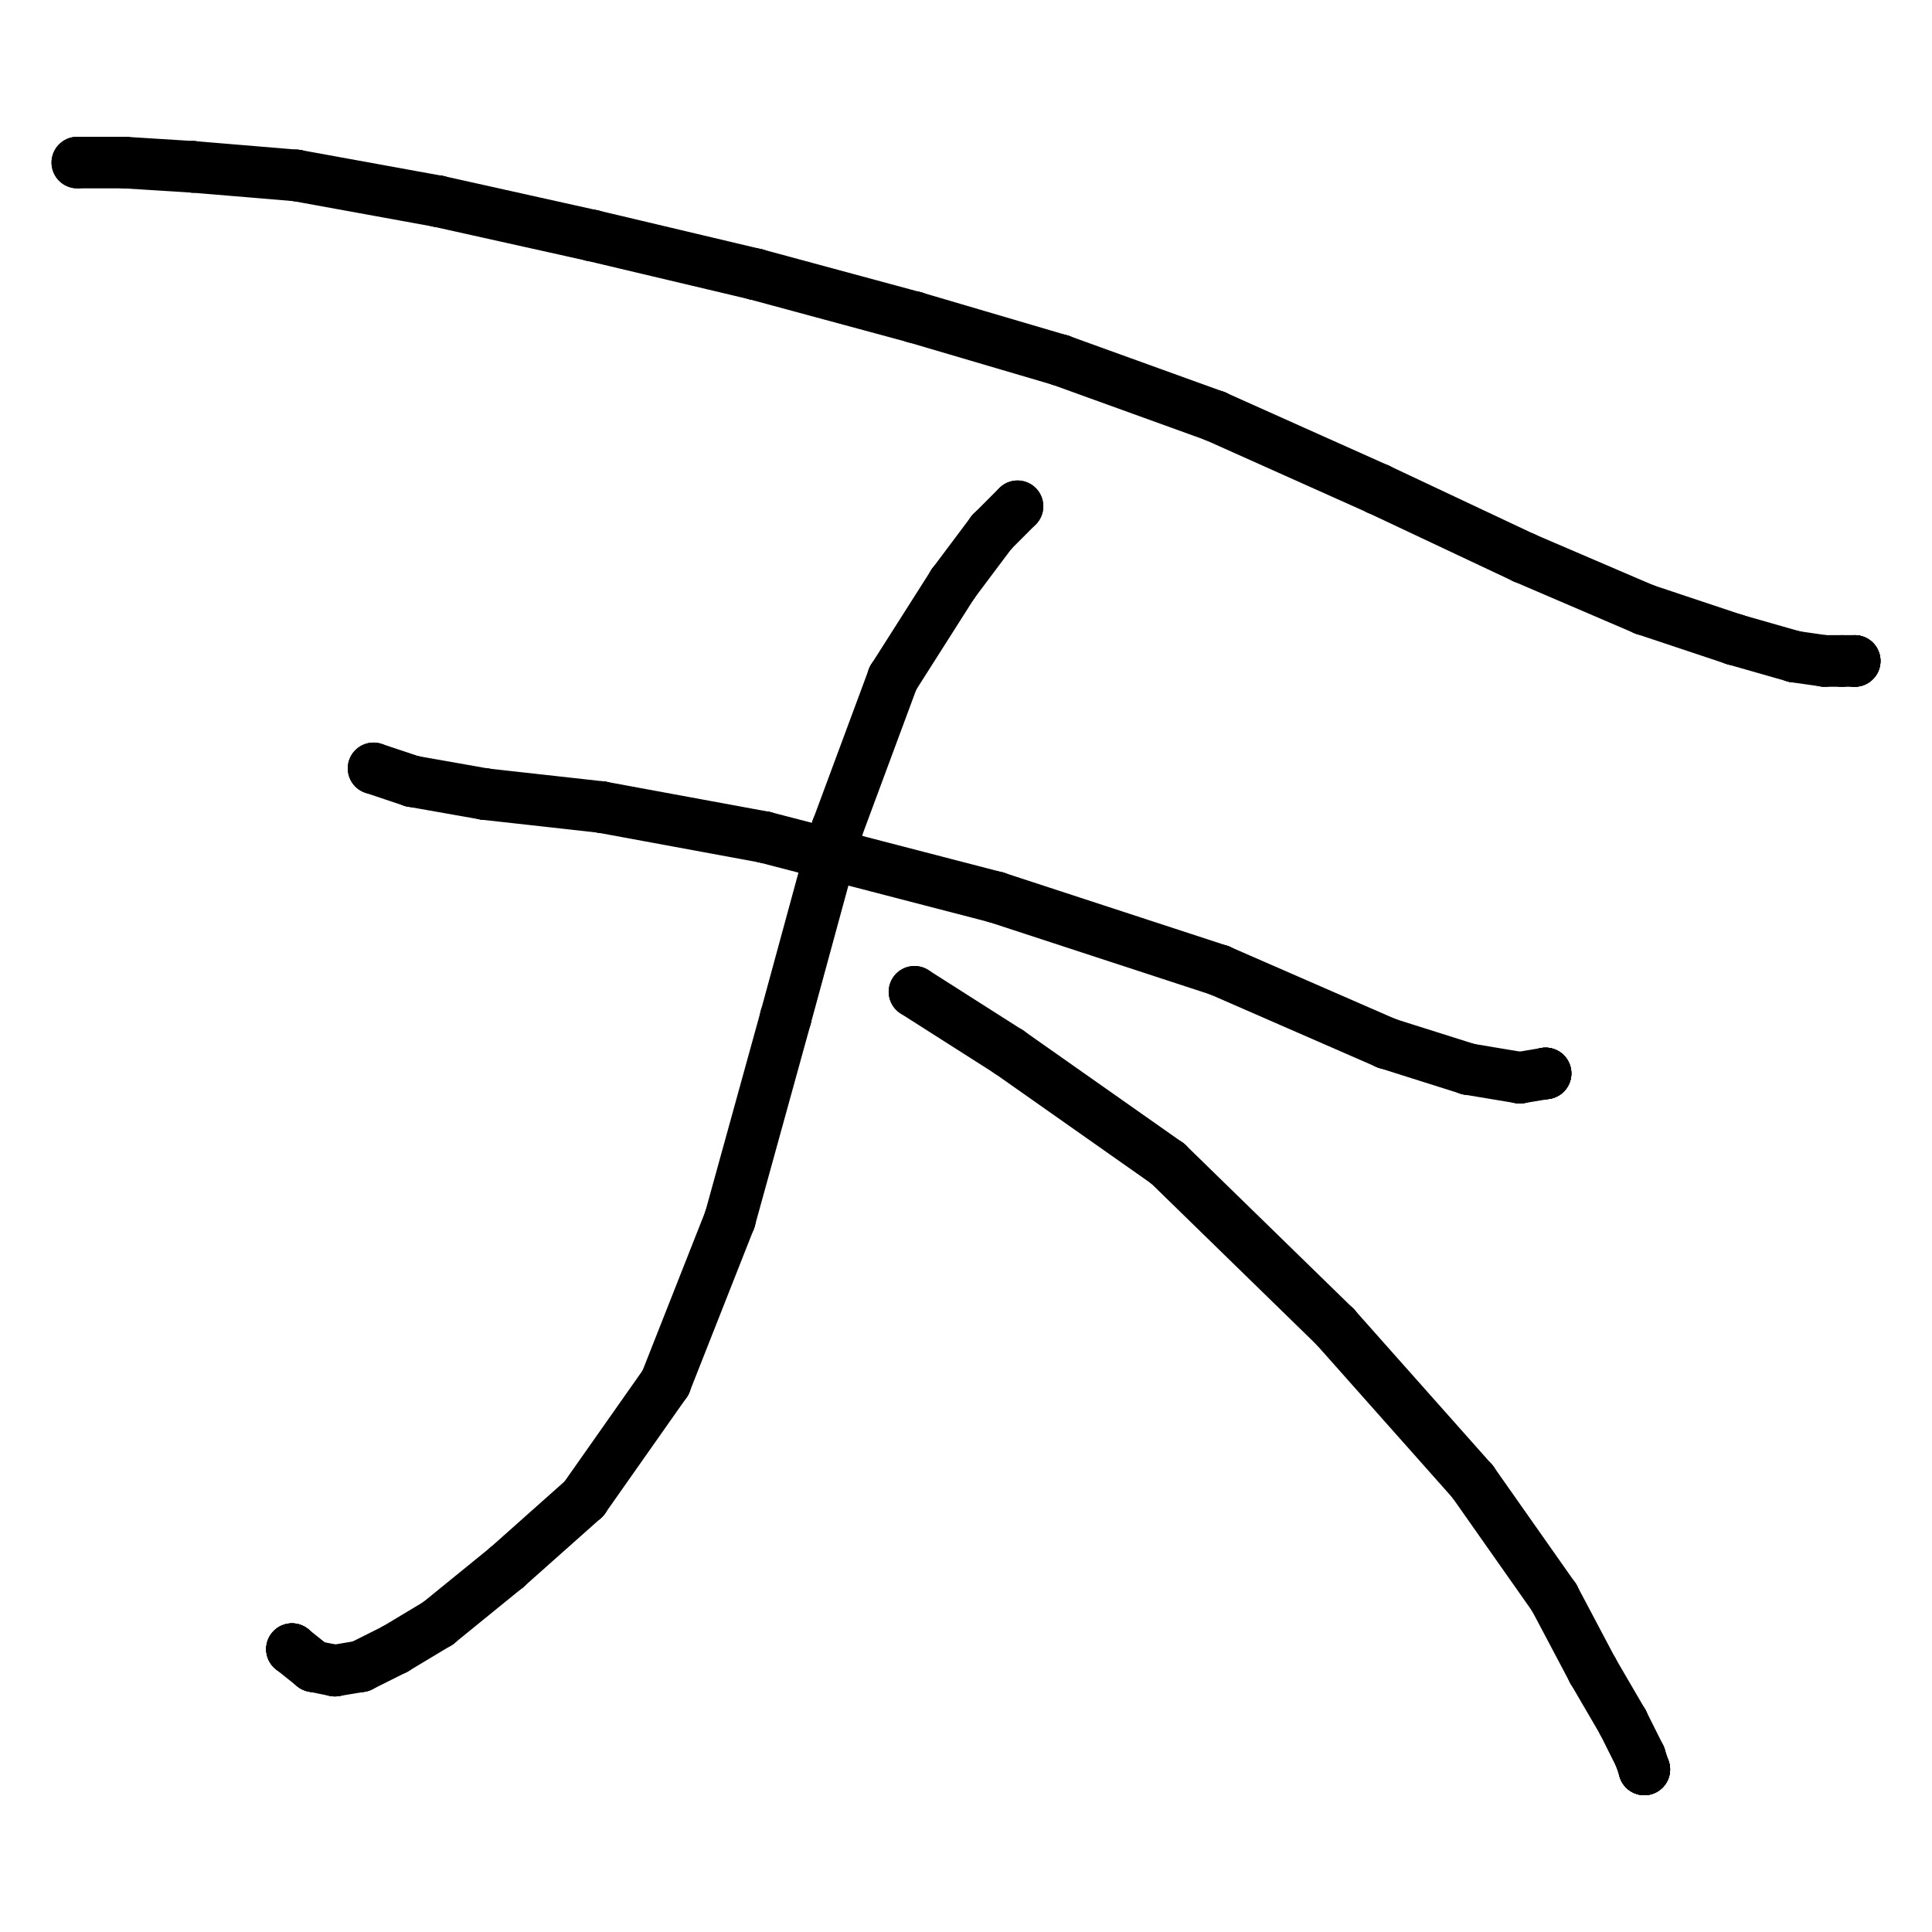
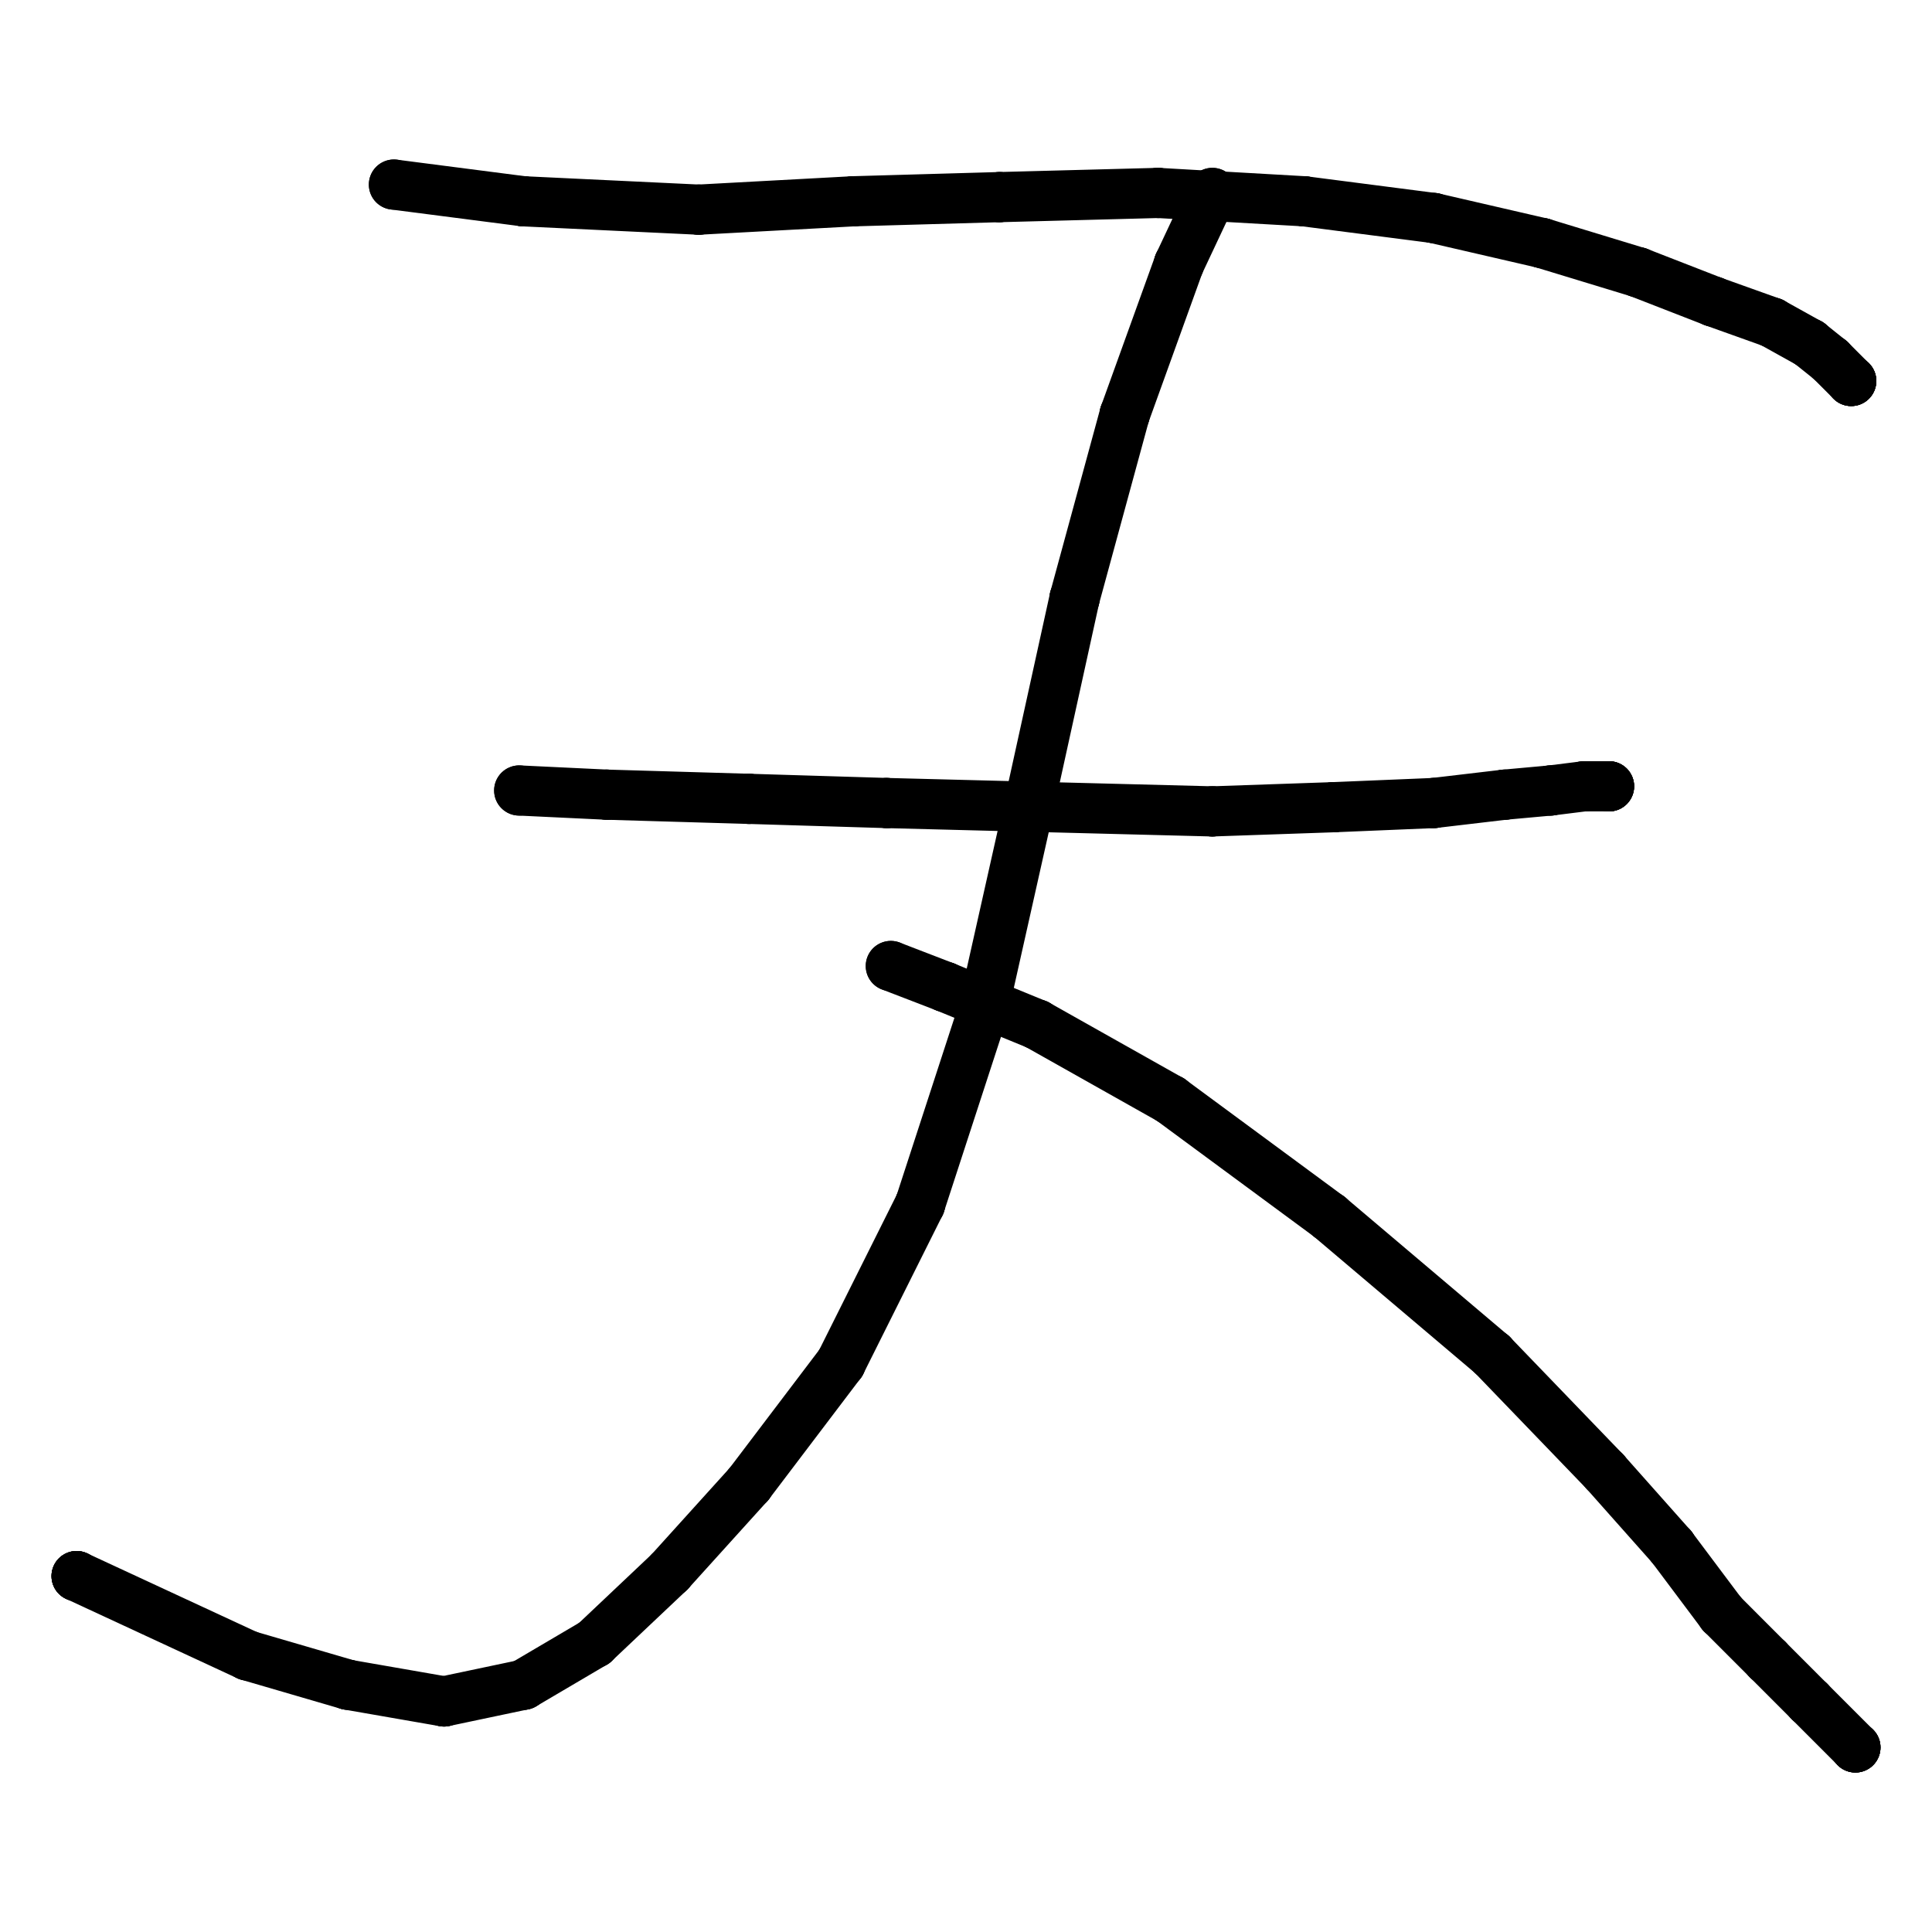
<svg xmlns="http://www.w3.org/2000/svg" viewBox="0 0 300 300" width="300" height="300">
-   <circle cx="12.005" cy="25.243" r="4.005" fill="black" />
-   <circle cx="19.338" cy="25.243" r="4.005" fill="black" />
-   <path d="M 12.005 25.243 L 19.338 25.243" stroke="black" stroke-width="8.011" stroke-linecap="round" />
-   <circle cx="30.005" cy="25.91" r="4.005" fill="black" />
-   <path d="M 19.338 25.243 L 30.005 25.91" stroke="black" stroke-width="8.011" stroke-linecap="round" />
-   <circle cx="46.004" cy="27.244" r="4.005" fill="black" />
-   <path d="M 30.005 25.91 L 46.004 27.244" stroke="black" stroke-width="8.011" stroke-linecap="round" />
-   <circle cx="68.003" cy="31.247" r="4.005" fill="black" />
-   <path d="M 46.004 27.244 L 68.003 31.247" stroke="black" stroke-width="8.011" stroke-linecap="round" />
-   <circle cx="92.002" cy="36.585" r="4.005" fill="black" />
-   <path d="M 68.003 31.247 L 92.002 36.585" stroke="black" stroke-width="8.011" stroke-linecap="round" />
-   <circle cx="117.335" cy="42.589" r="4.005" fill="black" />
-   <path d="M 92.002 36.585 L 117.335 42.589" stroke="black" stroke-width="8.011" stroke-linecap="round" />
-   <circle cx="142" cy="49.26" r="4.005" fill="black" />
-   <path d="M 117.335 42.589 L 142 49.26" stroke="black" stroke-width="8.011" stroke-linecap="round" />
-   <circle cx="164.666" cy="55.932" r="4.005" fill="black" />
-   <path d="M 142 49.26 L 164.666 55.932" stroke="black" stroke-width="8.011" stroke-linecap="round" />
-   <circle cx="188.665" cy="64.605" r="4.005" fill="black" />
-   <path d="M 164.666 55.932 L 188.665 64.605" stroke="black" stroke-width="8.011" stroke-linecap="round" />
-   <circle cx="213.998" cy="75.946" r="4.005" fill="black" />
-   <path d="M 188.665 64.605 L 213.998 75.946" stroke="black" stroke-width="8.011" stroke-linecap="round" />
-   <circle cx="236.663" cy="86.621" r="4.005" fill="black" />
-   <path d="M 213.998 75.946 L 236.663 86.621" stroke="black" stroke-width="8.011" stroke-linecap="round" />
-   <circle cx="255.329" cy="94.627" r="4.005" fill="black" />
-   <path d="M 236.663 86.621 L 255.329 94.627" stroke="black" stroke-width="8.011" stroke-linecap="round" />
-   <circle cx="269.329" cy="99.297" r="4.005" fill="black" />
-   <path d="M 255.329 94.627 L 269.329 99.297" stroke="black" stroke-width="8.011" stroke-linecap="round" />
-   <circle cx="278.662" cy="101.965" r="4.005" fill="black" />
-   <path d="M 269.329 99.297 L 278.662 101.965" stroke="black" stroke-width="8.011" stroke-linecap="round" />
-   <circle cx="283.328" cy="102.632" r="4.005" fill="black" />
-   <path d="M 278.662 101.965 L 283.328 102.632" stroke="black" stroke-width="8.011" stroke-linecap="round" />
-   <circle cx="285.995" cy="102.632" r="4.005" fill="black" />
-   <path d="M 283.328 102.632 L 285.995 102.632" stroke="black" stroke-width="8.011" stroke-linecap="round" />
-   <circle cx="287.995" cy="102.632" r="4.005" fill="black" />
-   <path d="M 285.995 102.632 L 287.995 102.632" stroke="black" stroke-width="8.011" stroke-linecap="round" />
-   <circle cx="287.995" cy="102.632" r="4.005" fill="black" />
-   <path d="M 287.995 102.632 L 287.995 102.632" stroke="black" stroke-width="8.011" stroke-linecap="round" />
-   <circle cx="58.004" cy="119.311" r="4.005" fill="black" />
-   <circle cx="64.003" cy="121.313" r="4.005" fill="black" />
-   <path d="M 58.004 119.311 L 64.003 121.313" stroke="black" stroke-width="8.011" stroke-linecap="round" />
-   <circle cx="75.336" cy="123.314" r="4.005" fill="black" />
-   <path d="M 64.003 121.313 L 75.336 123.314" stroke="black" stroke-width="8.011" stroke-linecap="round" />
-   <circle cx="93.336" cy="125.315" r="4.005" fill="black" />
-   <path d="M 75.336 123.314 L 93.336 125.315" stroke="black" stroke-width="8.011" stroke-linecap="round" />
-   <circle cx="118.668" cy="129.986" r="4.005" fill="black" />
-   <path d="M 93.336 125.315 L 118.668 129.986" stroke="black" stroke-width="8.011" stroke-linecap="round" />
-   <circle cx="154.667" cy="139.326" r="4.005" fill="black" />
-   <path d="M 118.668 129.986 L 154.667 139.326" stroke="black" stroke-width="8.011" stroke-linecap="round" />
-   <circle cx="189.332" cy="150.667" r="4.005" fill="black" />
-   <path d="M 154.667 139.326 L 189.332 150.667" stroke="black" stroke-width="8.011" stroke-linecap="round" />
-   <circle cx="215.331" cy="162.009" r="4.005" fill="black" />
-   <path d="M 189.332 150.667 L 215.331 162.009" stroke="black" stroke-width="8.011" stroke-linecap="round" />
-   <circle cx="227.997" cy="166.012" r="4.005" fill="black" />
-   <path d="M 215.331 162.009 L 227.997 166.012" stroke="black" stroke-width="8.011" stroke-linecap="round" />
-   <circle cx="235.997" cy="167.346" r="4.005" fill="black" />
-   <path d="M 227.997 166.012 L 235.997 167.346" stroke="black" stroke-width="8.011" stroke-linecap="round" />
-   <circle cx="239.996" cy="166.679" r="4.005" fill="black" />
-   <path d="M 235.997 167.346 L 239.996 166.679" stroke="black" stroke-width="8.011" stroke-linecap="round" />
-   <circle cx="239.996" cy="166.679" r="4.005" fill="black" />
-   <path d="M 239.996 166.679 L 239.996 166.679" stroke="black" stroke-width="8.011" stroke-linecap="round" />
-   <circle cx="158" cy="78.615" r="4.005" fill="black" />
-   <circle cx="154" cy="82.618" r="4.005" fill="black" />
-   <path d="M 158 78.615 L 154 82.618" stroke="black" stroke-width="8.011" stroke-linecap="round" />
-   <circle cx="148" cy="90.624" r="4.005" fill="black" />
-   <path d="M 154 82.618 L 148 90.624" stroke="black" stroke-width="8.011" stroke-linecap="round" />
-   <circle cx="138.667" cy="105.301" r="4.005" fill="black" />
-   <path d="M 148 90.624 L 138.667 105.301" stroke="black" stroke-width="8.011" stroke-linecap="round" />
-   <circle cx="130.001" cy="128.651" r="4.005" fill="black" />
-   <path d="M 138.667 105.301 L 130.001 128.651" stroke="black" stroke-width="8.011" stroke-linecap="round" />
-   <circle cx="122.001" cy="158.006" r="4.005" fill="black" />
-   <path d="M 130.001 128.651 L 122.001 158.006" stroke="black" stroke-width="8.011" stroke-linecap="round" />
-   <circle cx="113.335" cy="189.362" r="4.005" fill="black" />
-   <path d="M 122.001 158.006 L 113.335 189.362" stroke="black" stroke-width="8.011" stroke-linecap="round" />
-   <circle cx="103.335" cy="214.714" r="4.005" fill="black" />
-   <path d="M 113.335 189.362 L 103.335 214.714" stroke="black" stroke-width="8.011" stroke-linecap="round" />
-   <circle cx="90.669" cy="232.726" r="4.005" fill="black" />
-   <path d="M 103.335 214.714 L 90.669 232.726" stroke="black" stroke-width="8.011" stroke-linecap="round" />
-   <circle cx="78.669" cy="243.401" r="4.005" fill="black" />
-   <path d="M 90.669 232.726 L 78.669 243.401" stroke="black" stroke-width="8.011" stroke-linecap="round" />
-   <circle cx="68.003" cy="252.074" r="4.005" fill="black" />
-   <path d="M 78.669 243.401 L 68.003 252.074" stroke="black" stroke-width="8.011" stroke-linecap="round" />
-   <circle cx="61.337" cy="256.077" r="4.005" fill="black" />
-   <path d="M 68.003 252.074 L 61.337 256.077" stroke="black" stroke-width="8.011" stroke-linecap="round" />
-   <circle cx="56.004" cy="258.745" r="4.005" fill="black" />
-   <path d="M 61.337 256.077 L 56.004 258.745" stroke="black" stroke-width="8.011" stroke-linecap="round" />
-   <circle cx="52.004" cy="259.413" r="4.005" fill="black" />
-   <path d="M 56.004 258.745 L 52.004 259.413" stroke="black" stroke-width="8.011" stroke-linecap="round" />
-   <circle cx="48.671" cy="258.745" r="4.005" fill="black" />
-   <path d="M 52.004 259.413 L 48.671 258.745" stroke="black" stroke-width="8.011" stroke-linecap="round" />
-   <circle cx="45.337" cy="256.077" r="4.005" fill="black" />
-   <path d="M 48.671 258.745 L 45.337 256.077" stroke="black" stroke-width="8.011" stroke-linecap="round" />
-   <circle cx="45.337" cy="256.077" r="4.005" fill="black" />
-   <path d="M 45.337 256.077 L 45.337 256.077" stroke="black" stroke-width="8.011" stroke-linecap="round" />
-   <circle cx="142" cy="154.003" r="4.005" fill="black" />
-   <circle cx="156.666" cy="163.343" r="4.005" fill="black" />
-   <path d="M 142 154.003 L 156.666 163.343" stroke="black" stroke-width="8.011" stroke-linecap="round" />
-   <circle cx="181.332" cy="180.689" r="4.005" fill="black" />
-   <path d="M 156.666 163.343 L 181.332 180.689" stroke="black" stroke-width="8.011" stroke-linecap="round" />
-   <circle cx="207.331" cy="206.041" r="4.005" fill="black" />
-   <path d="M 181.332 180.689 L 207.331 206.041" stroke="black" stroke-width="8.011" stroke-linecap="round" />
-   <circle cx="228.664" cy="230.058" r="4.005" fill="black" />
-   <path d="M 207.331 206.041 L 228.664 230.058" stroke="black" stroke-width="8.011" stroke-linecap="round" />
-   <circle cx="241.33" cy="248.071" r="4.005" fill="black" />
-   <path d="M 228.664 230.058 L 241.33 248.071" stroke="black" stroke-width="8.011" stroke-linecap="round" />
-   <circle cx="247.33" cy="259.413" r="4.005" fill="black" />
-   <path d="M 241.33 248.071 L 247.33 259.413" stroke="black" stroke-width="8.011" stroke-linecap="round" />
-   <circle cx="251.996" cy="267.418" r="4.005" fill="black" />
-   <path d="M 247.33 259.413 L 251.996 267.418" stroke="black" stroke-width="8.011" stroke-linecap="round" />
-   <circle cx="254.663" cy="272.755" r="4.005" fill="black" />
-   <path d="M 251.996 267.418 L 254.663 272.755" stroke="black" stroke-width="8.011" stroke-linecap="round" />
-   <circle cx="255.329" cy="274.757" r="4.005" fill="black" />
-   <path d="M 254.663 272.755 L 255.329 274.757" stroke="black" stroke-width="8.011" stroke-linecap="round" />
-   <circle cx="255.329" cy="274.757" r="4.005" fill="black" />
-   <path d="M 255.329 274.757 L 255.329 274.757" stroke="black" stroke-width="8.011" stroke-linecap="round" />
+   <circle cx="61.172" cy="28.661" r="3.896" fill="black" />
+   <circle cx="81.272" cy="31.256" r="3.896" fill="black" />
+   <path d="M 61.172 28.661 L 81.272 31.256" stroke="black" stroke-width="7.791" stroke-linecap="round" />
+   <circle cx="108.504" cy="32.554" r="3.896" fill="black" />
+   <path d="M 81.272 31.256 L 108.504 32.554" stroke="black" stroke-width="7.791" stroke-linecap="round" />
+   <circle cx="132.494" cy="31.256" r="3.896" fill="black" />
+   <path d="M 108.504 32.554 L 132.494 31.256" stroke="black" stroke-width="7.791" stroke-linecap="round" />
+   <circle cx="155.187" cy="30.608" r="3.896" fill="black" />
+   <path d="M 132.494 31.256 L 155.187 30.608" stroke="black" stroke-width="7.791" stroke-linecap="round" />
+   <circle cx="179.825" cy="29.959" r="3.896" fill="black" />
+   <path d="M 155.187 30.608 L 179.825 29.959" stroke="black" stroke-width="7.791" stroke-linecap="round" />
+   <circle cx="202.519" cy="31.256" r="3.896" fill="black" />
+   <path d="M 179.825 29.959 L 202.519 31.256" stroke="black" stroke-width="7.791" stroke-linecap="round" />
+   <circle cx="222.618" cy="33.852" r="3.896" fill="black" />
+   <path d="M 202.519 31.256 L 222.618 33.852" stroke="black" stroke-width="7.791" stroke-linecap="round" />
+   <circle cx="239.476" cy="37.745" r="3.896" fill="black" />
+   <path d="M 222.618 33.852 L 239.476 37.745" stroke="black" stroke-width="7.791" stroke-linecap="round" />
+   <circle cx="254.389" cy="42.287" r="3.896" fill="black" />
+   <path d="M 239.476 37.745 L 254.389 42.287" stroke="black" stroke-width="7.791" stroke-linecap="round" />
+   <circle cx="266.06" cy="46.829" r="3.896" fill="black" />
+   <path d="M 254.389 42.287 L 266.06 46.829" stroke="black" stroke-width="7.791" stroke-linecap="round" />
+   <circle cx="275.137" cy="50.074" r="3.896" fill="black" />
+   <path d="M 266.06 46.829 L 275.137 50.074" stroke="black" stroke-width="7.791" stroke-linecap="round" />
+   <circle cx="280.972" cy="53.318" r="3.896" fill="black" />
+   <path d="M 275.137 50.074 L 280.972 53.318" stroke="black" stroke-width="7.791" stroke-linecap="round" />
+   <circle cx="284.214" cy="55.914" r="3.896" fill="black" />
+   <path d="M 280.972 53.318 L 284.214 55.914" stroke="black" stroke-width="7.791" stroke-linecap="round" />
+   <circle cx="287.456" cy="59.158" r="3.896" fill="black" />
+   <path d="M 284.214 55.914 L 287.456 59.158" stroke="black" stroke-width="7.791" stroke-linecap="round" />
+   <circle cx="287.456" cy="59.158" r="3.896" fill="black" />
+   <path d="M 287.456 59.158 L 287.456 59.158" stroke="black" stroke-width="7.791" stroke-linecap="round" />
+   <circle cx="80.624" cy="122.747" r="3.896" fill="black" />
+   <circle cx="94.24" cy="123.396" r="3.896" fill="black" />
+   <path d="M 80.624 122.747 L 94.24 123.396" stroke="black" stroke-width="7.791" stroke-linecap="round" />
+   <circle cx="116.284" cy="124.045" r="3.896" fill="black" />
+   <path d="M 94.24 123.396 L 116.284 124.045" stroke="black" stroke-width="7.791" stroke-linecap="round" />
+   <circle cx="137.681" cy="124.694" r="3.896" fill="black" />
+   <path d="M 116.284 124.045 L 137.681 124.694" stroke="black" stroke-width="7.791" stroke-linecap="round" />
+   <circle cx="162.968" cy="125.343" r="3.896" fill="black" />
+   <path d="M 137.681 124.694 L 162.968 125.343" stroke="black" stroke-width="7.791" stroke-linecap="round" />
+   <circle cx="188.254" cy="125.992" r="3.896" fill="black" />
+   <path d="M 162.968 125.343 L 188.254 125.992" stroke="black" stroke-width="7.791" stroke-linecap="round" />
+   <circle cx="207.057" cy="125.343" r="3.896" fill="black" />
+   <path d="M 188.254 125.992 L 207.057 125.343" stroke="black" stroke-width="7.791" stroke-linecap="round" />
+   <circle cx="222.618" cy="124.694" r="3.896" fill="black" />
+   <path d="M 207.057 125.343 L 222.618 124.694" stroke="black" stroke-width="7.791" stroke-linecap="round" />
+   <circle cx="233.641" cy="123.396" r="3.896" fill="black" />
+   <path d="M 222.618 124.694 L 233.641 123.396" stroke="black" stroke-width="7.791" stroke-linecap="round" />
+   <circle cx="240.773" cy="122.747" r="3.896" fill="black" />
+   <path d="M 233.641 123.396 L 240.773 122.747" stroke="black" stroke-width="7.791" stroke-linecap="round" />
+   <circle cx="245.96" cy="122.099" r="3.896" fill="black" />
+   <path d="M 240.773 122.747 L 245.96 122.099" stroke="black" stroke-width="7.791" stroke-linecap="round" />
+   <circle cx="249.85" cy="122.099" r="3.896" fill="black" />
+   <path d="M 245.96 122.099 L 249.85 122.099" stroke="black" stroke-width="7.791" stroke-linecap="round" />
+   <circle cx="249.85" cy="122.099" r="3.896" fill="black" />
+   <path d="M 249.85 122.099 L 249.85 122.099" stroke="black" stroke-width="7.791" stroke-linecap="round" />
+   <circle cx="188.254" cy="29.959" r="3.896" fill="black" />
+   <circle cx="183.067" cy="40.989" r="3.896" fill="black" />
+   <path d="M 188.254 29.959 L 183.067 40.989" stroke="black" stroke-width="7.791" stroke-linecap="round" />
+   <circle cx="174.638" cy="64.349" r="3.896" fill="black" />
+   <path d="M 183.067 40.989 L 174.638 64.349" stroke="black" stroke-width="7.791" stroke-linecap="round" />
+   <circle cx="166.858" cy="92.899" r="3.896" fill="black" />
+   <path d="M 174.638 64.349 L 166.858 92.899" stroke="black" stroke-width="7.791" stroke-linecap="round" />
+   <circle cx="159.726" cy="125.343" r="3.896" fill="black" />
+   <path d="M 166.858 92.899 L 159.726 125.343" stroke="black" stroke-width="7.791" stroke-linecap="round" />
+   <circle cx="152.594" cy="157.138" r="3.896" fill="black" />
+   <path d="M 159.726 125.343 L 152.594 157.138" stroke="black" stroke-width="7.791" stroke-linecap="round" />
+   <circle cx="142.868" cy="186.986" r="3.896" fill="black" />
+   <path d="M 152.594 157.138 L 142.868 186.986" stroke="black" stroke-width="7.791" stroke-linecap="round" />
+   <circle cx="130.549" cy="211.643" r="3.896" fill="black" />
+   <path d="M 142.868 186.986 L 130.549 211.643" stroke="black" stroke-width="7.791" stroke-linecap="round" />
+   <circle cx="116.284" cy="230.46" r="3.896" fill="black" />
+   <path d="M 130.549 211.643 L 116.284 230.46" stroke="black" stroke-width="7.791" stroke-linecap="round" />
+   <circle cx="103.965" cy="244.086" r="3.896" fill="black" />
+   <path d="M 116.284 230.46 L 103.965 244.086" stroke="black" stroke-width="7.791" stroke-linecap="round" />
+   <circle cx="92.294" cy="255.117" r="3.896" fill="black" />
+   <path d="M 103.965 244.086 L 92.294 255.117" stroke="black" stroke-width="7.791" stroke-linecap="round" />
+   <circle cx="81.272" cy="261.606" r="3.896" fill="black" />
+   <path d="M 92.294 255.117 L 81.272 261.606" stroke="black" stroke-width="7.791" stroke-linecap="round" />
+   <circle cx="68.953" cy="264.202" r="3.896" fill="black" />
+   <path d="M 81.272 261.606 L 68.953 264.202" stroke="black" stroke-width="7.791" stroke-linecap="round" />
+   <circle cx="54.04" cy="261.606" r="3.896" fill="black" />
+   <path d="M 68.953 264.202 L 54.04 261.606" stroke="black" stroke-width="7.791" stroke-linecap="round" />
+   <circle cx="38.479" cy="257.064" r="3.896" fill="black" />
+   <path d="M 54.04 261.606 L 38.479 257.064" stroke="black" stroke-width="7.791" stroke-linecap="round" />
+   <circle cx="11.896" cy="244.735" r="3.896" fill="black" />
+   <path d="M 38.479 257.064 L 11.896 244.735" stroke="black" stroke-width="7.791" stroke-linecap="round" />
+   <circle cx="11.896" cy="244.735" r="3.896" fill="black" />
+   <path d="M 11.896 244.735 L 11.896 244.735" stroke="black" stroke-width="7.791" stroke-linecap="round" />
+   <circle cx="138.329" cy="150" r="3.896" fill="black" />
+   <circle cx="146.758" cy="153.244" r="3.896" fill="black" />
+   <path d="M 138.329 150 L 146.758 153.244" stroke="black" stroke-width="7.791" stroke-linecap="round" />
+   <circle cx="161.022" cy="159.084" r="3.896" fill="black" />
+   <path d="M 146.758 153.244 L 161.022 159.084" stroke="black" stroke-width="7.791" stroke-linecap="round" />
+   <circle cx="181.77" cy="170.764" r="3.896" fill="black" />
+   <path d="M 161.022 159.084 L 181.77 170.764" stroke="black" stroke-width="7.791" stroke-linecap="round" />
+   <circle cx="206.409" cy="188.932" r="3.896" fill="black" />
+   <path d="M 181.77 170.764 L 206.409 188.932" stroke="black" stroke-width="7.791" stroke-linecap="round" />
+   <circle cx="231.696" cy="210.345" r="3.896" fill="black" />
+   <path d="M 206.409 188.932 L 231.696 210.345" stroke="black" stroke-width="7.791" stroke-linecap="round" />
+   <circle cx="249.202" cy="228.514" r="3.896" fill="black" />
+   <path d="M 231.696 210.345 L 249.202 228.514" stroke="black" stroke-width="7.791" stroke-linecap="round" />
+   <circle cx="259.576" cy="240.193" r="3.896" fill="black" />
+   <path d="M 249.202 228.514 L 259.576 240.193" stroke="black" stroke-width="7.791" stroke-linecap="round" />
+   <circle cx="267.356" cy="250.575" r="3.896" fill="black" />
+   <path d="M 259.576 240.193 L 267.356 250.575" stroke="black" stroke-width="7.791" stroke-linecap="round" />
+   <circle cx="274.488" cy="257.713" r="3.896" fill="black" />
+   <path d="M 267.356 250.575 L 274.488 257.713" stroke="black" stroke-width="7.791" stroke-linecap="round" />
+   <circle cx="280.972" cy="264.202" r="3.896" fill="black" />
+   <path d="M 274.488 257.713 L 280.972 264.202" stroke="black" stroke-width="7.791" stroke-linecap="round" />
+   <circle cx="288.104" cy="271.339" r="3.896" fill="black" />
+   <path d="M 280.972 264.202 L 288.104 271.339" stroke="black" stroke-width="7.791" stroke-linecap="round" />
+   <circle cx="288.104" cy="271.339" r="3.896" fill="black" />
+   <path d="M 288.104 271.339 L 288.104 271.339" stroke="black" stroke-width="7.791" stroke-linecap="round" />
</svg>
